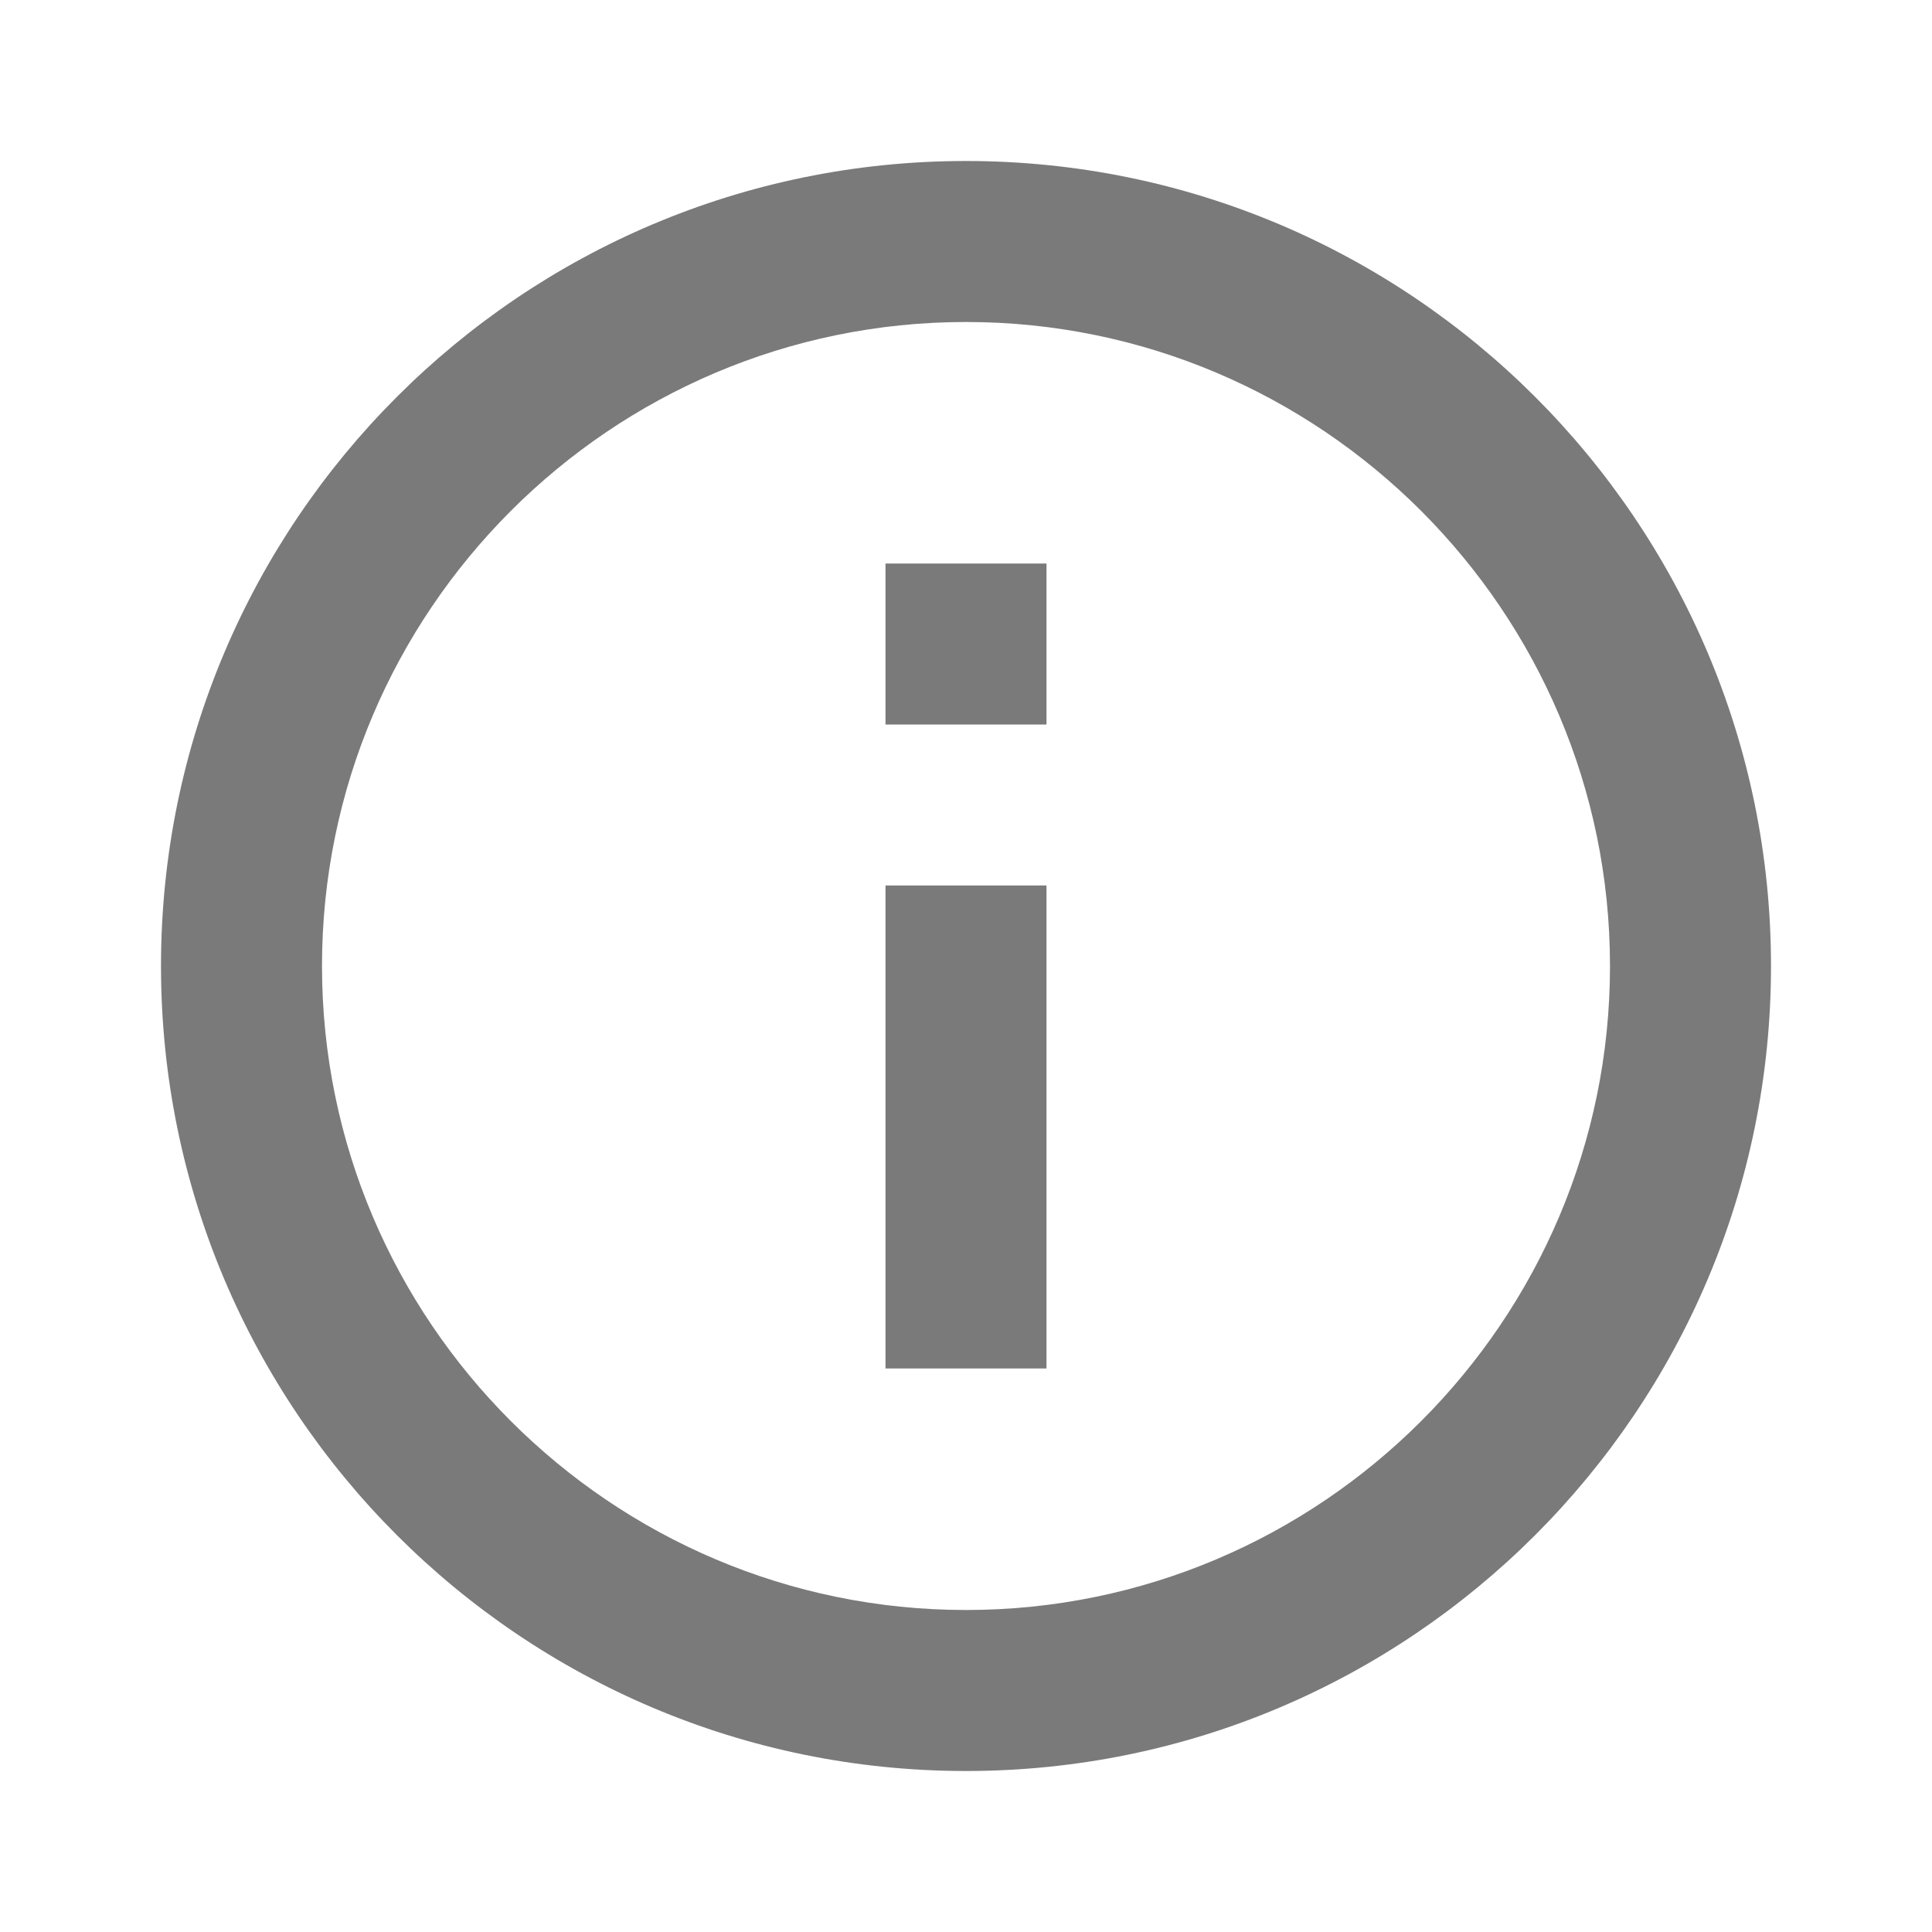
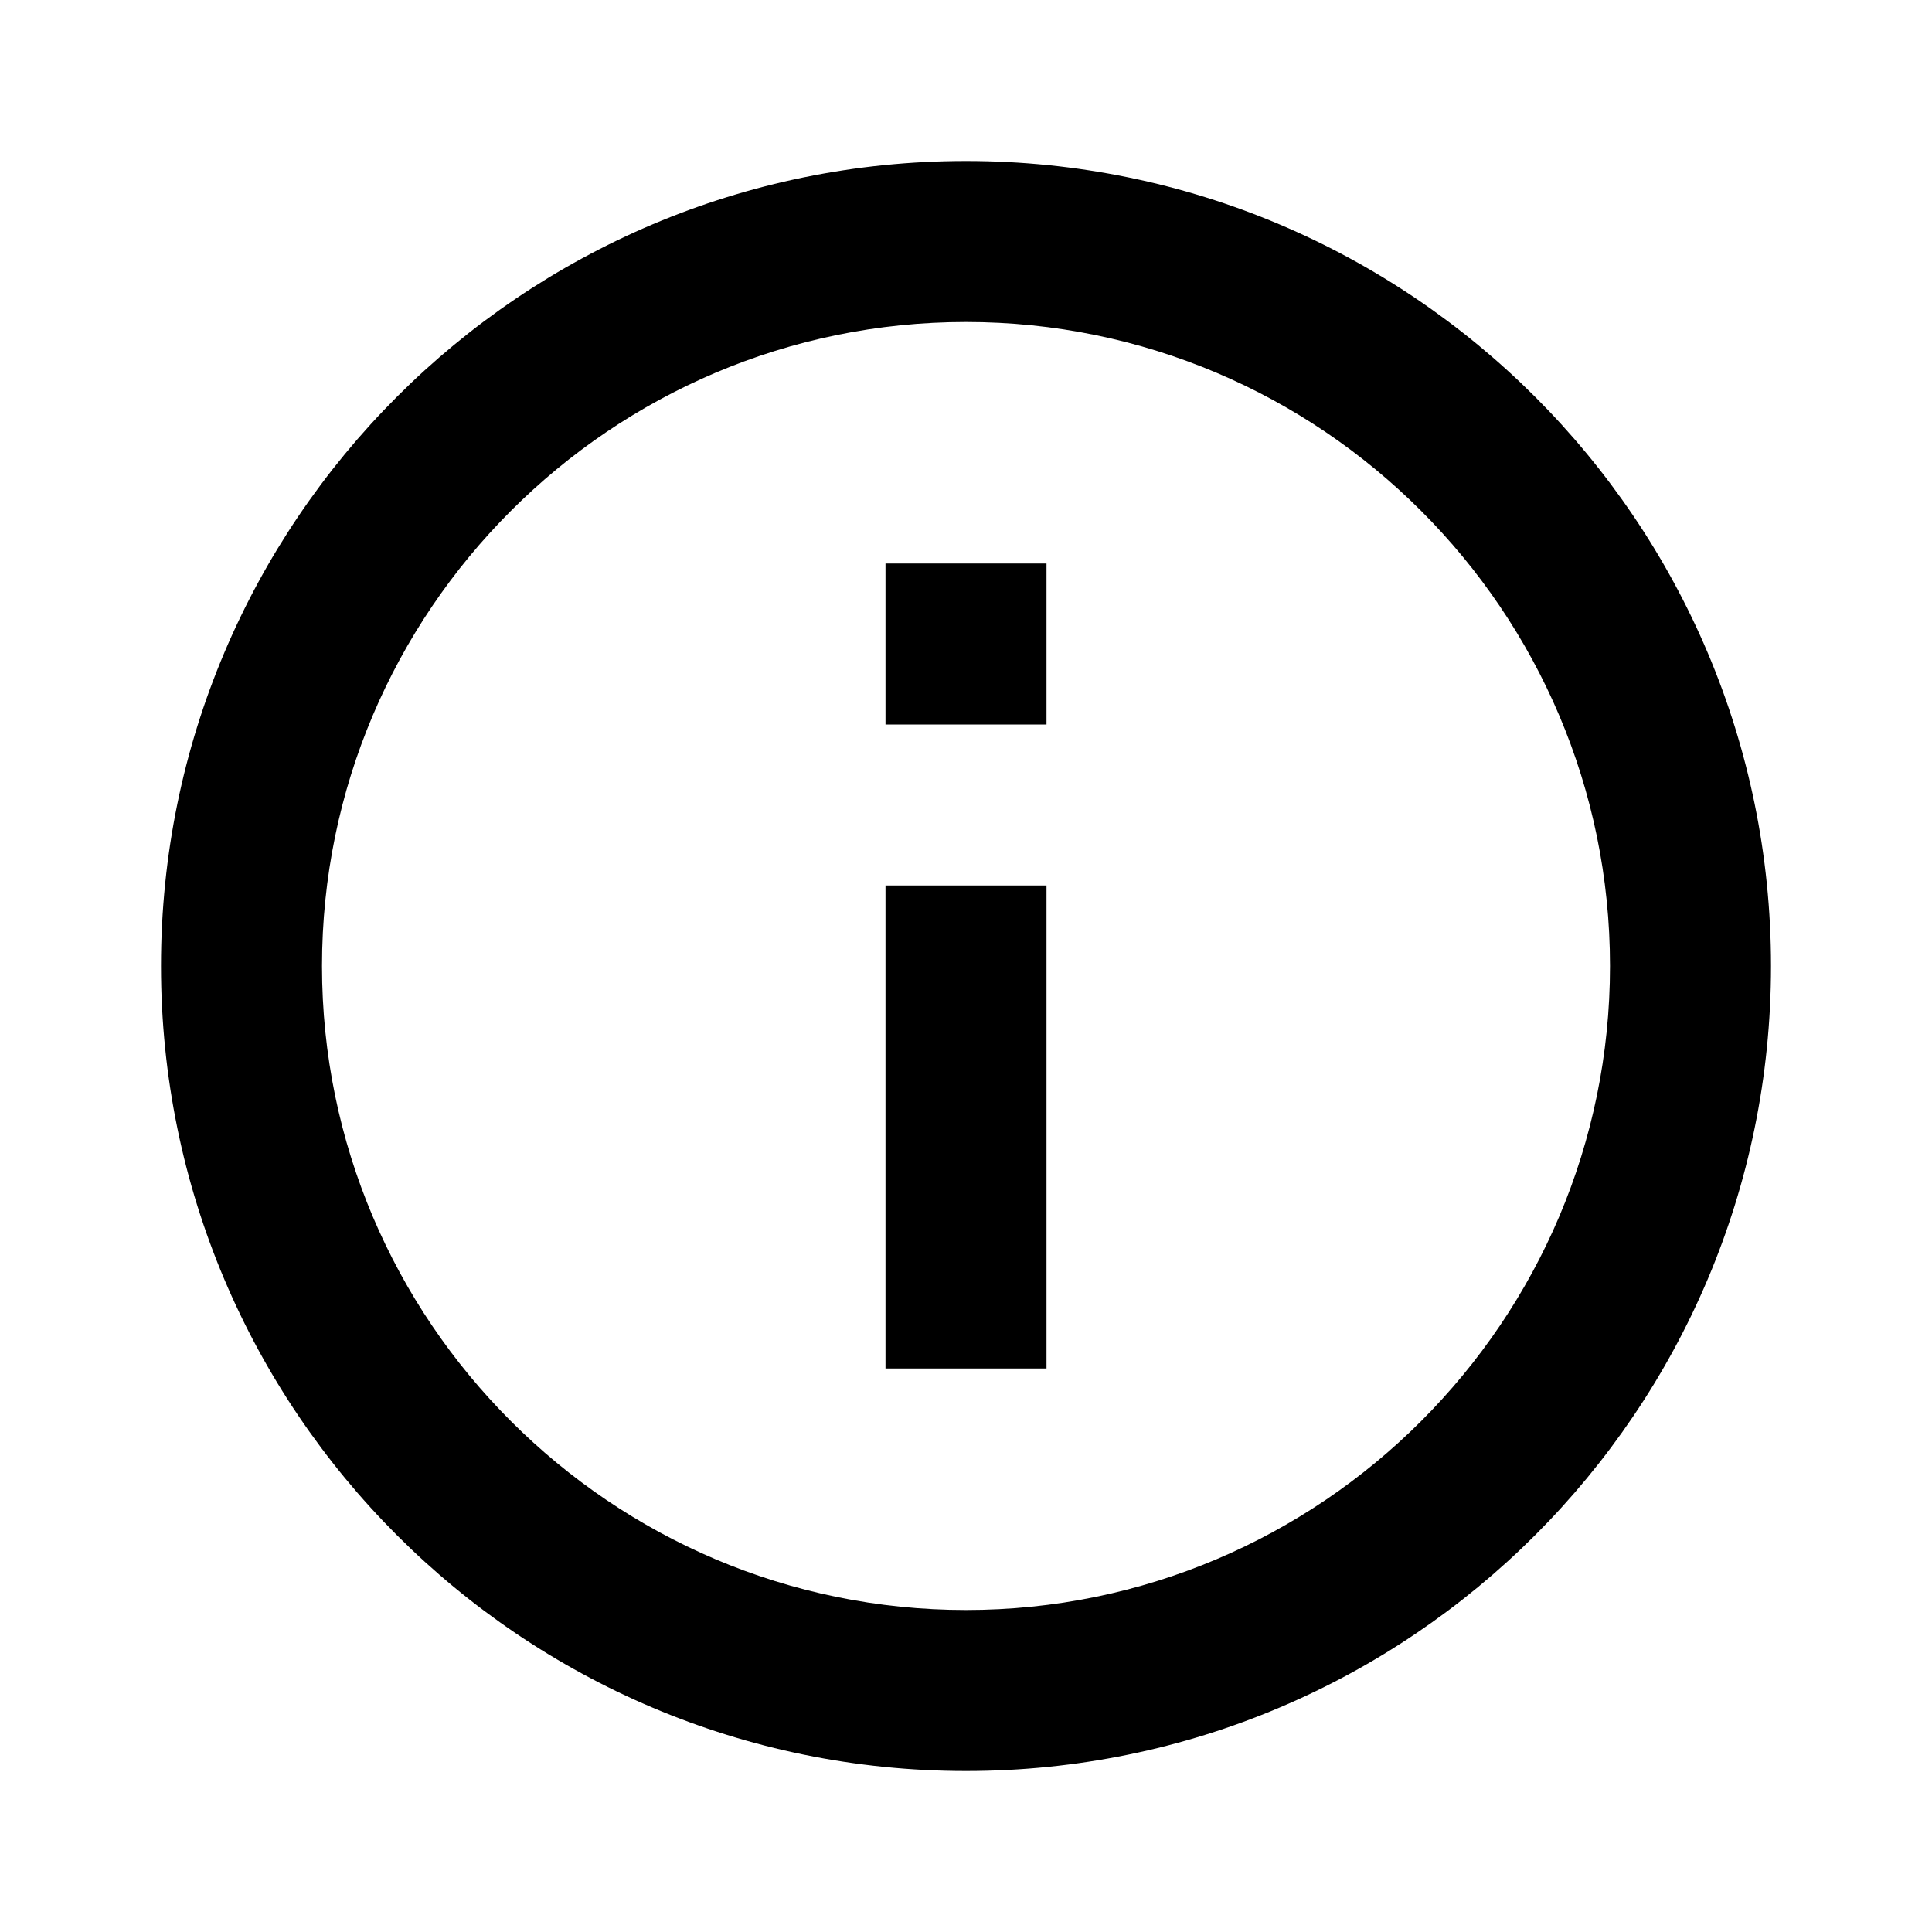
- <svg xmlns="http://www.w3.org/2000/svg" version="1.1" width="24" height="24" viewBox="0 0 24 24" fill="#7a7a7a">
+ <svg xmlns="http://www.w3.org/2000/svg" version="1.1" width="24" height="24" viewBox="0 0 24 24" fill="#000">
  <path d="M11,9H13V7H11M12,20C7.59,20 4,16.41 4,12C4,7.59 7.59,4 12,4C16.41,4 20,7.59 20,12C20,16.41 16.41,20 12,20M12,2C6.48,2 2,6.48 2,12C2,17.52 6.48,22 12,22C17.52,22 22,17.52 22,12C22,6.48 17.52,2 12,2M11,17H13V11H11V17Z" />
</svg>
